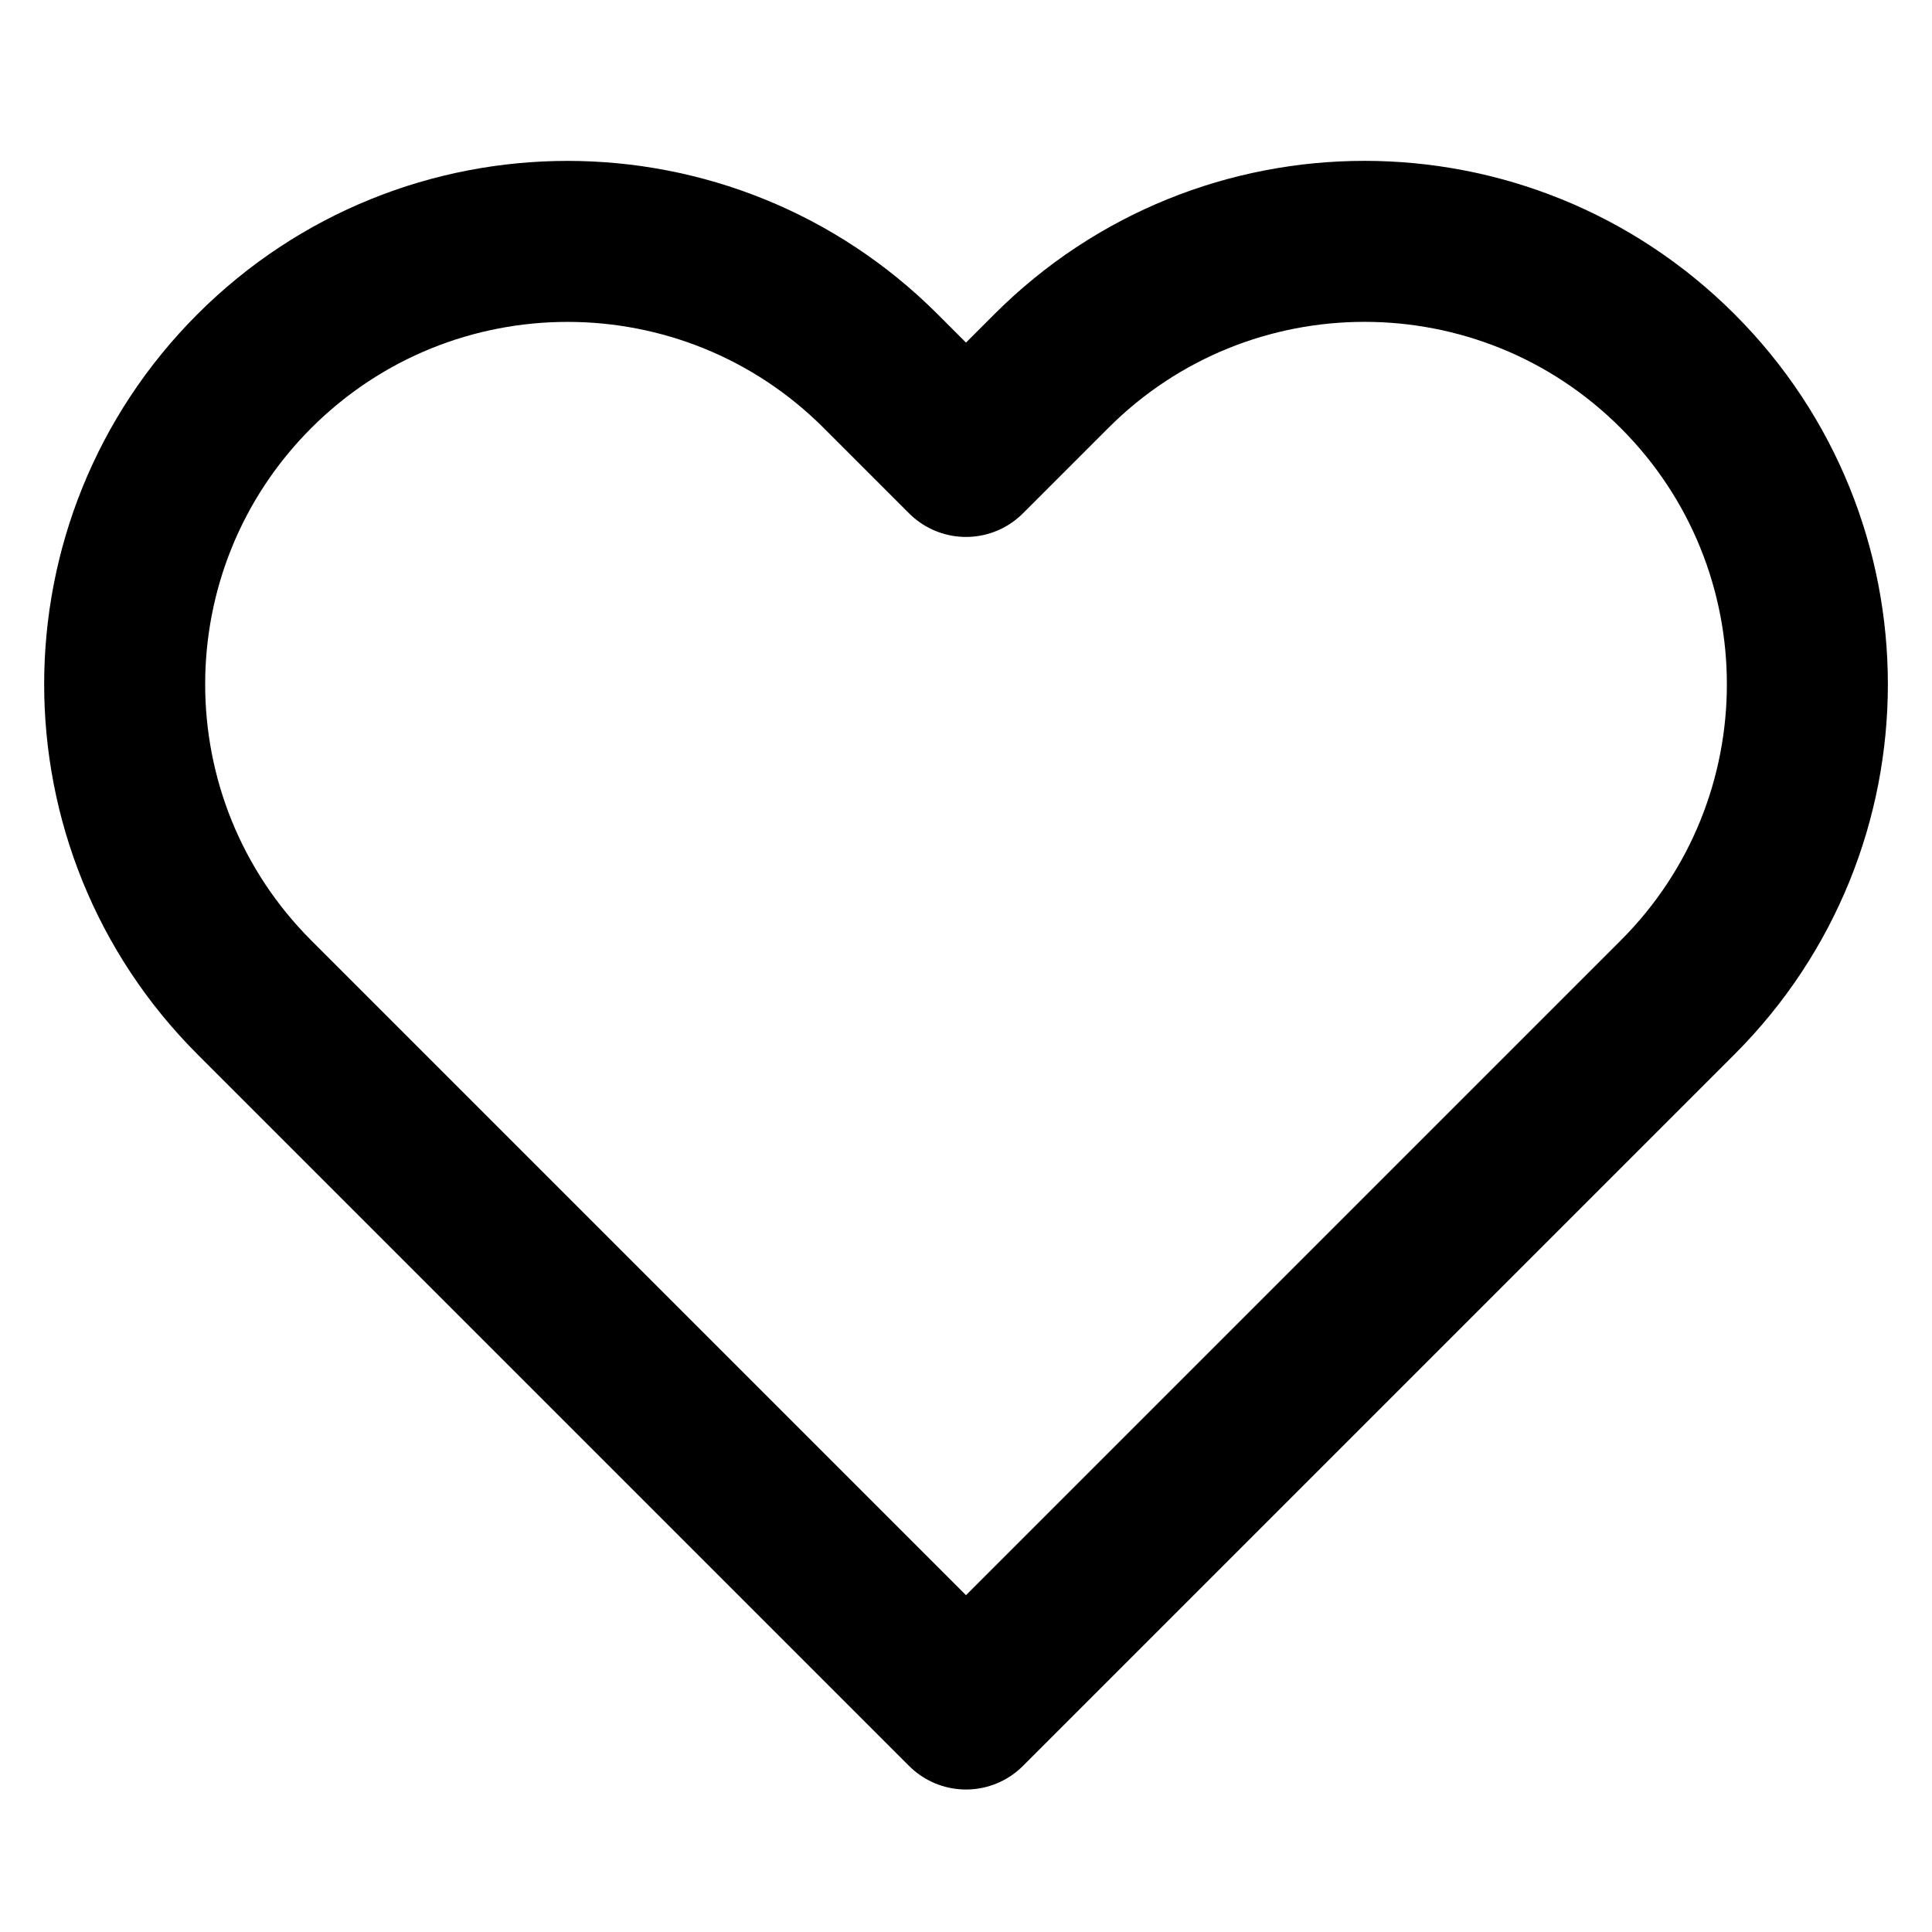
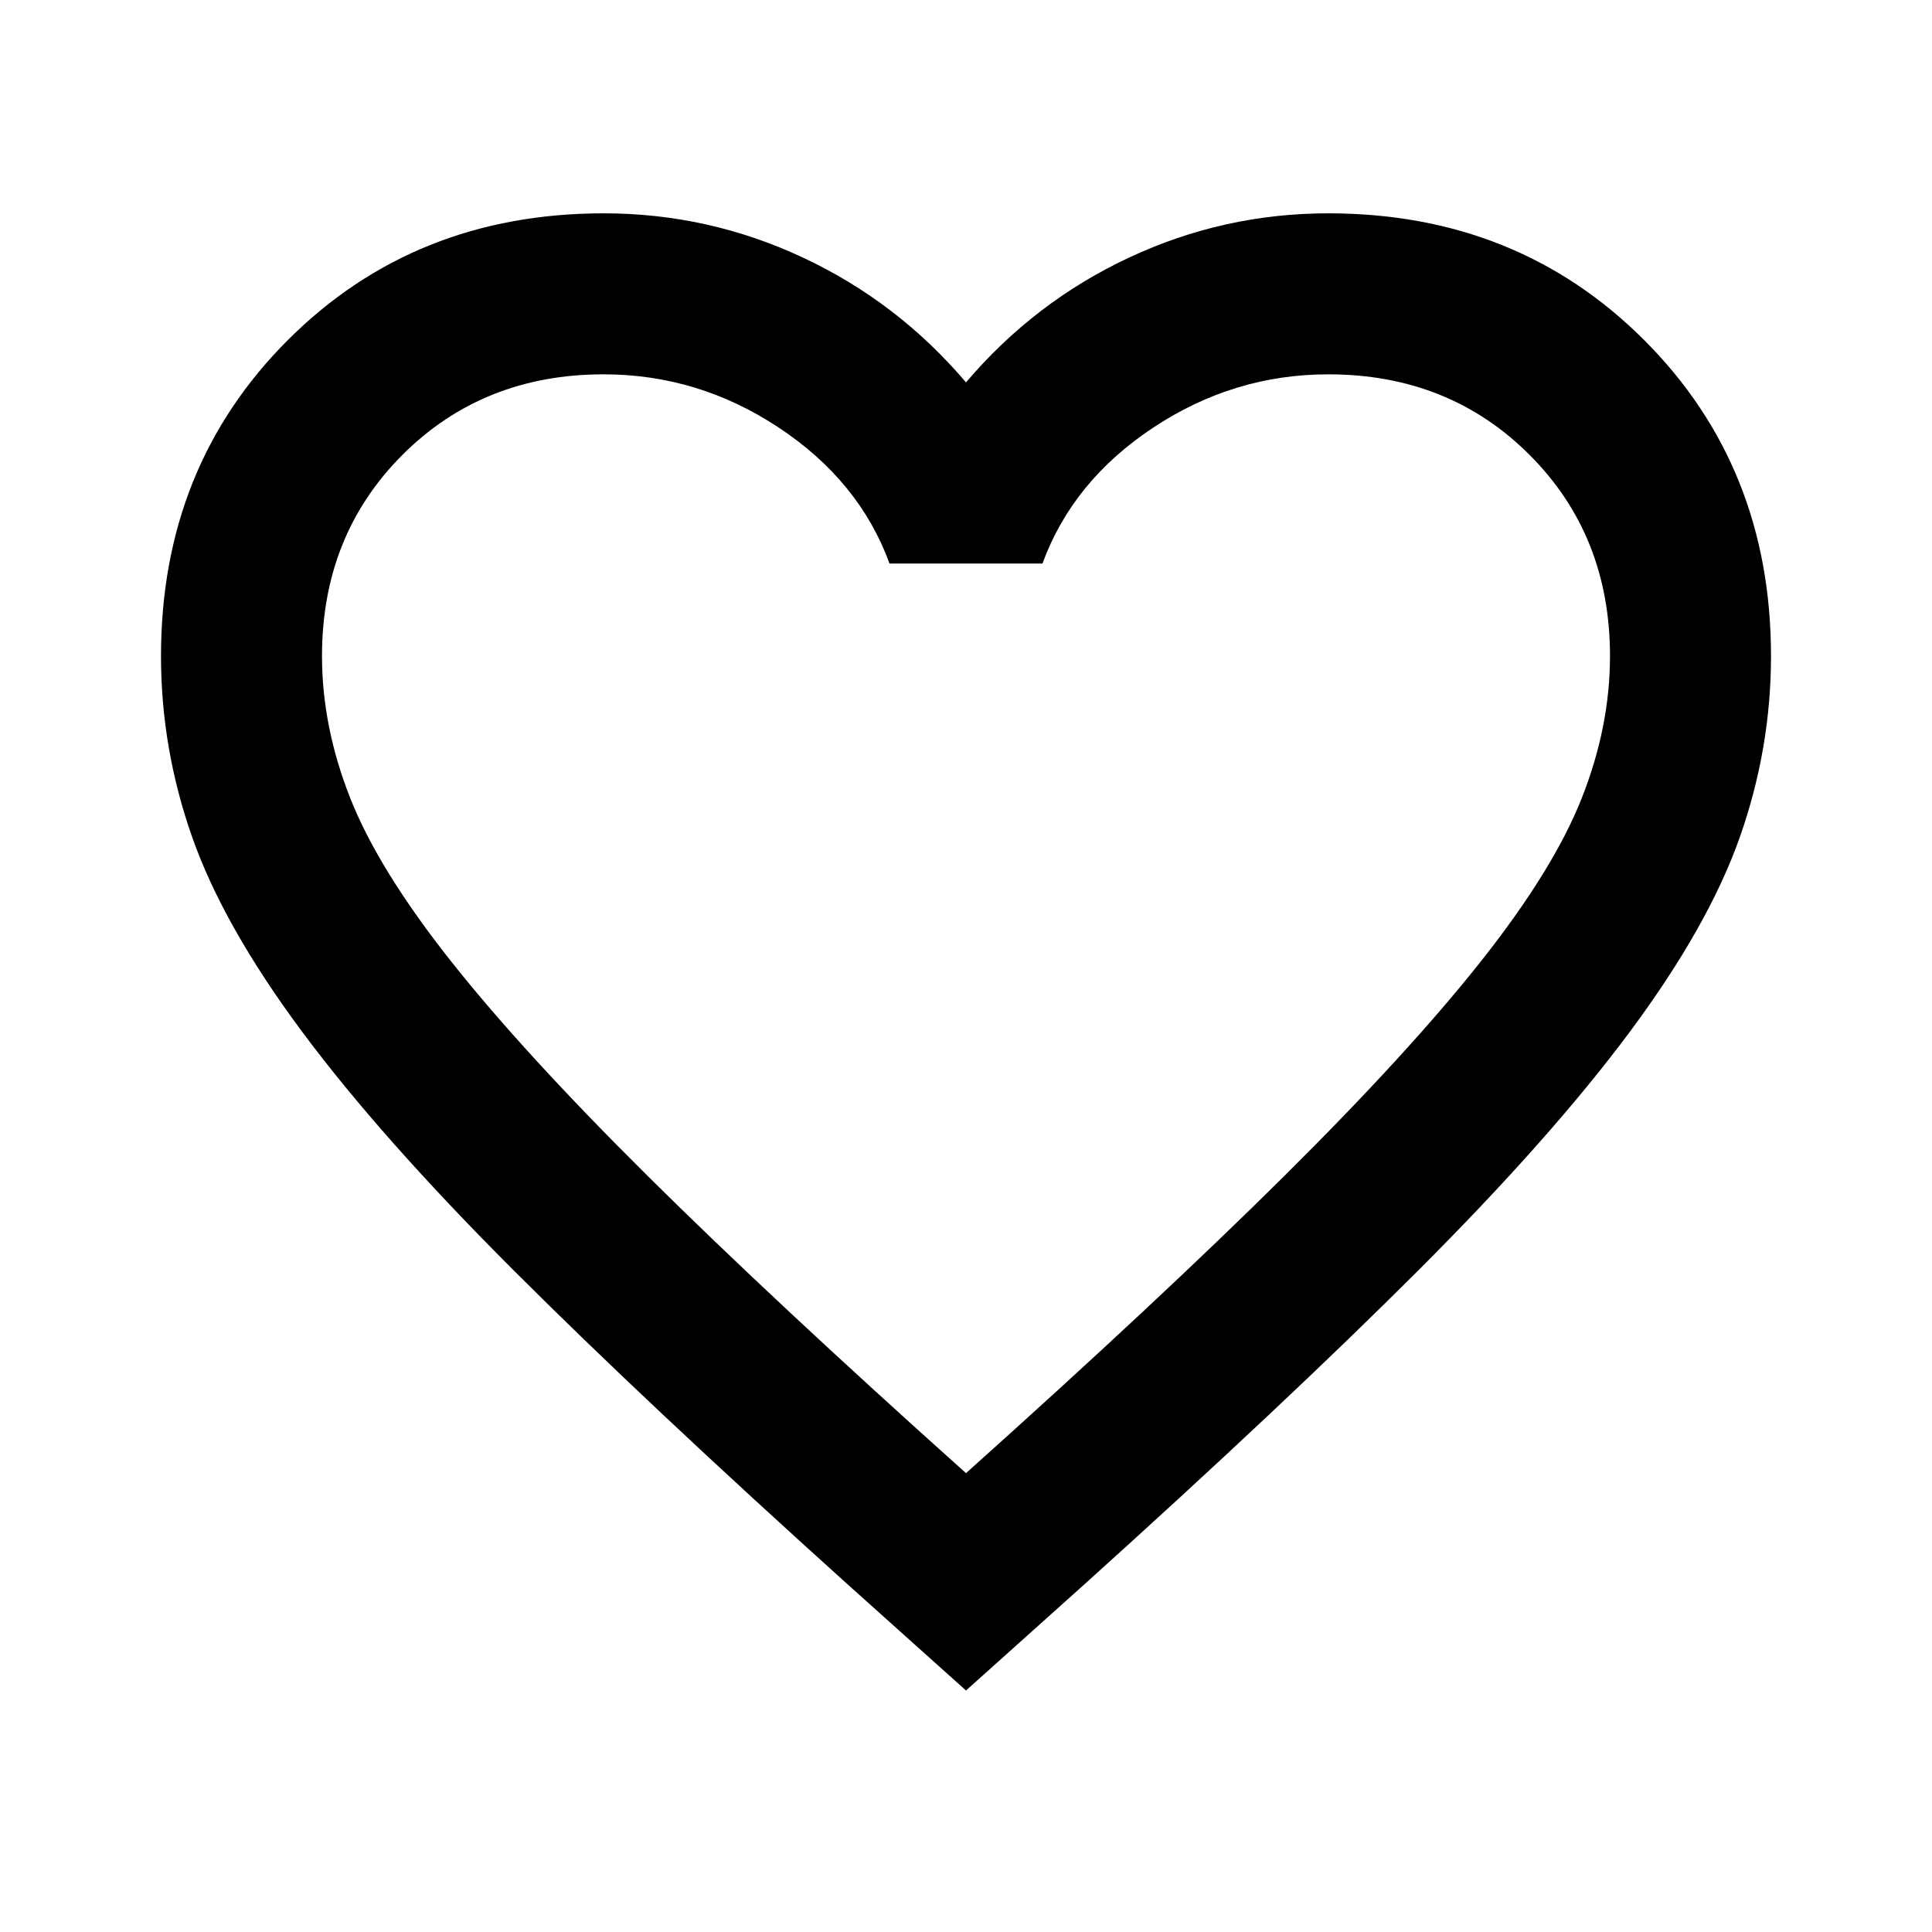
- <svg xmlns="http://www.w3.org/2000/svg" viewBox="0 0 24 24" fill="none" stroke="#000" stroke-width="2" stroke-linecap="round" stroke-linejoin="round">
-   <path d="M20.84 4.61a5.5 5.5 0 0 0-7.78 0L12 5.67l-1.06-1.06a5.5 5.5 0 0 0-7.78 7.78l1.06 1.06L12 21.23l7.78-7.78 1.06-1.06a5.5 5.5 0 0 0 0-7.78z" />
+ <svg xmlns="http://www.w3.org/2000/svg" height="24" viewBox="0 -960 960 960" width="24">
+   <path d="m480-120-58-52q-101-91-167-157T150-447.5Q111-500 95.5-544T80-634q0-94 63-157t157-63q52 0 99 22t81 62q34-40 81-62t99-22q94 0 157 63t63 157q0 46-15.5 90T810-447.5Q771-395 705-329T538-172l-58 52Zm0-108q96-86 158-147.5t98-107q36-45.5 50-81t14-70.5q0-60-40-100t-100-40q-47 0-87 26.5T518-680h-76q-15-41-55-67.5T300-774q-60 0-100 40t-40 100q0 35 14 70.5t50 81q36 45.5 98 107T480-228Zm0-273Z" />
</svg>
